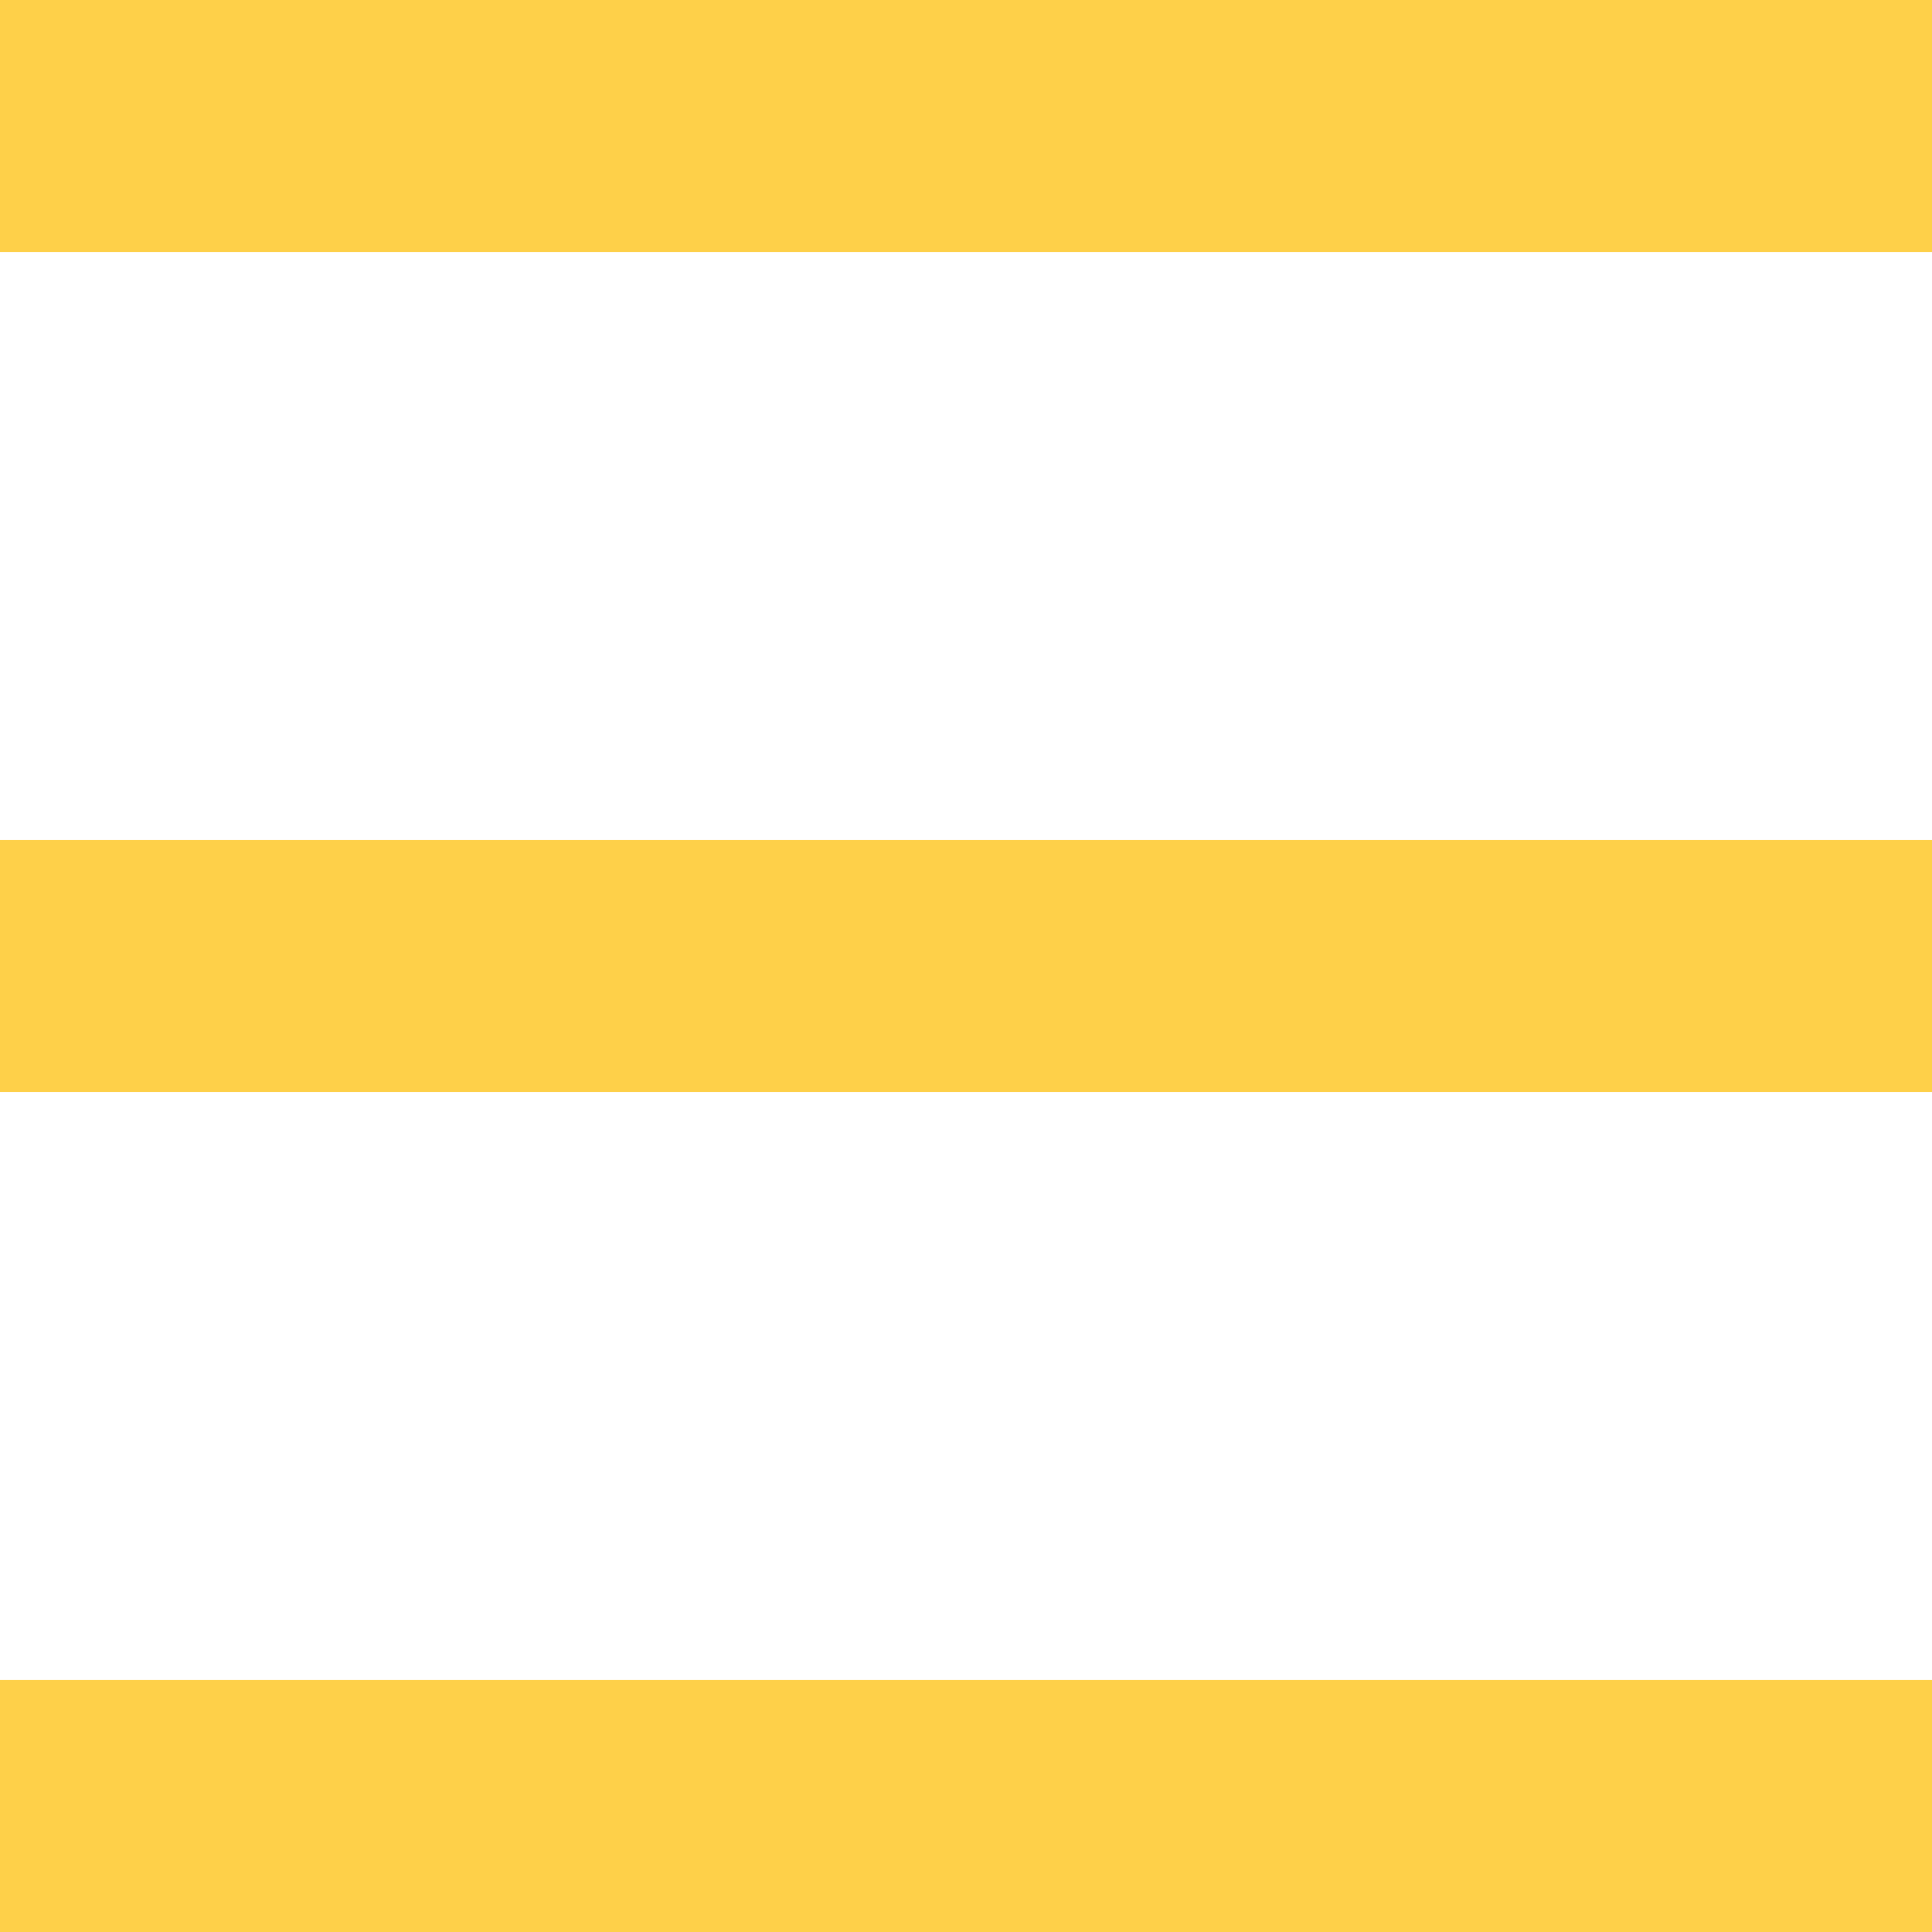
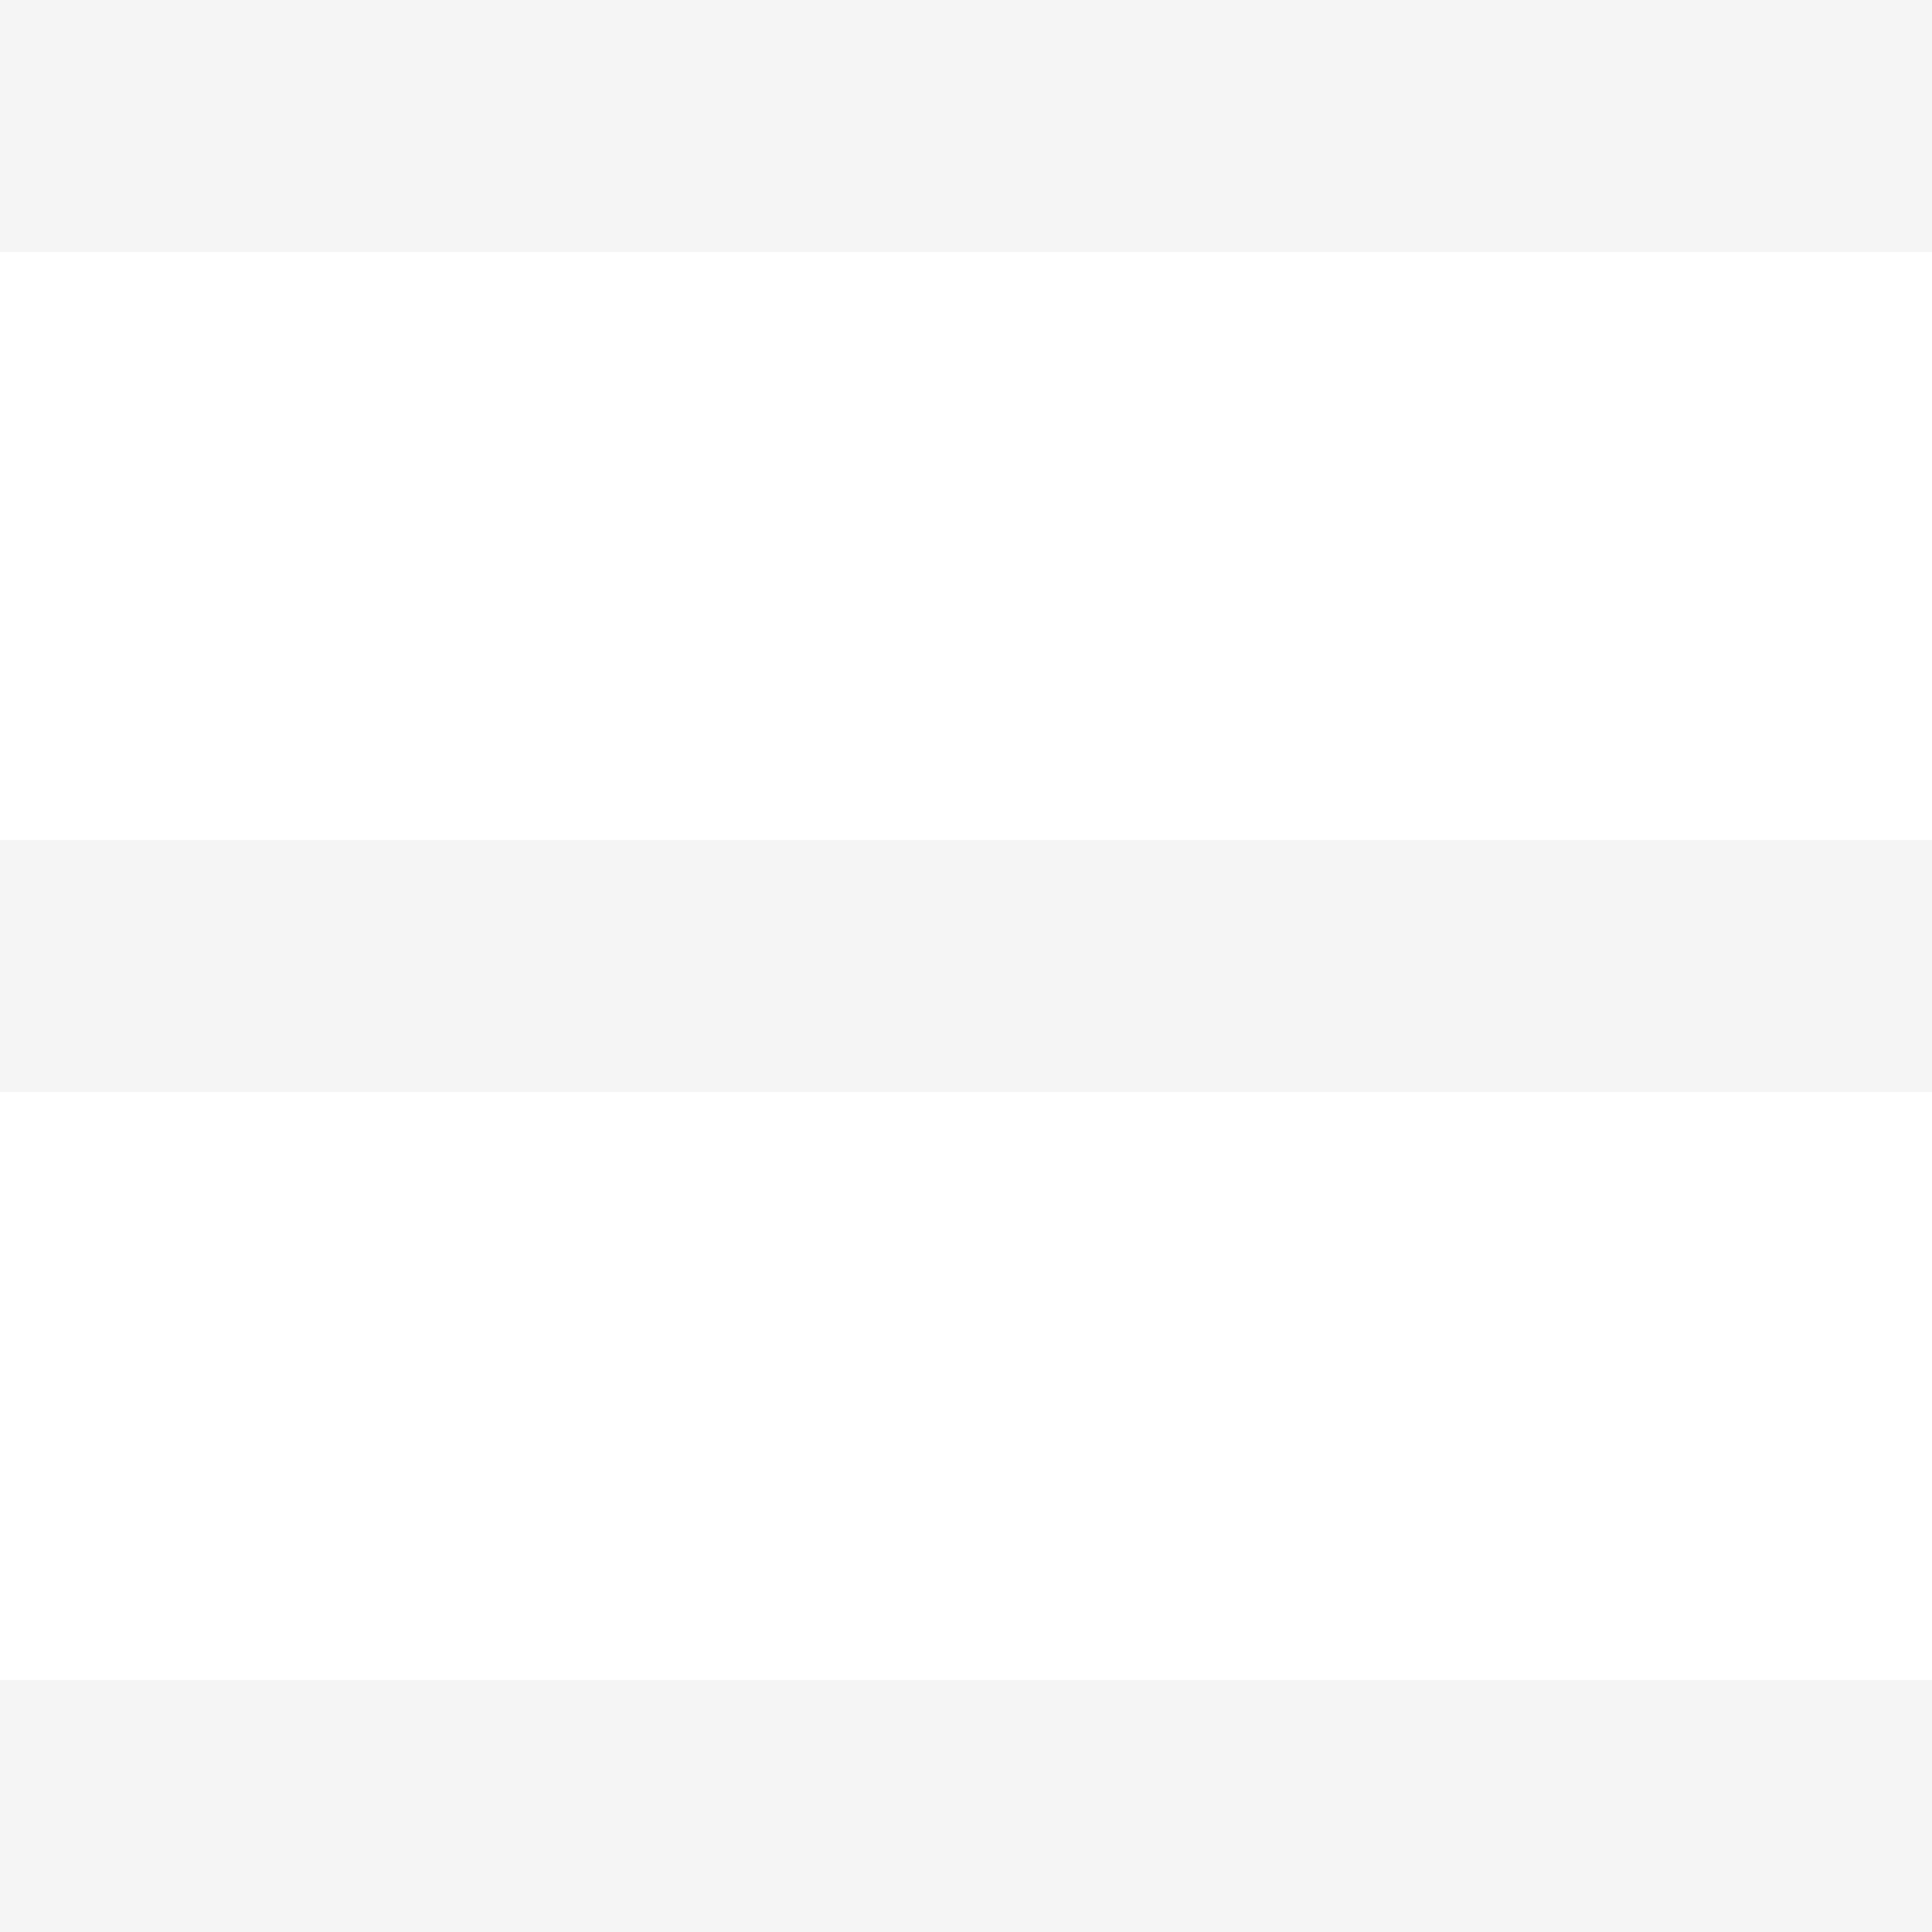
<svg xmlns="http://www.w3.org/2000/svg" width="23" height="23" viewBox="0 0 23 23" fill="none">
-   <rect width="23" height="3" fill="#FED049" />
-   <rect y="10" width="23" height="3" fill="#FED049" />
-   <rect y="20" width="23" height="3" fill="#FED049" />
+   <rect width="23" height="3" fill="#F5F5F5" />
+   <rect y="10" width="23" height="3" fill="#F5F5F5" />
+   <rect y="20" width="23" height="3" fill="#F5F5F5" />
</svg>
